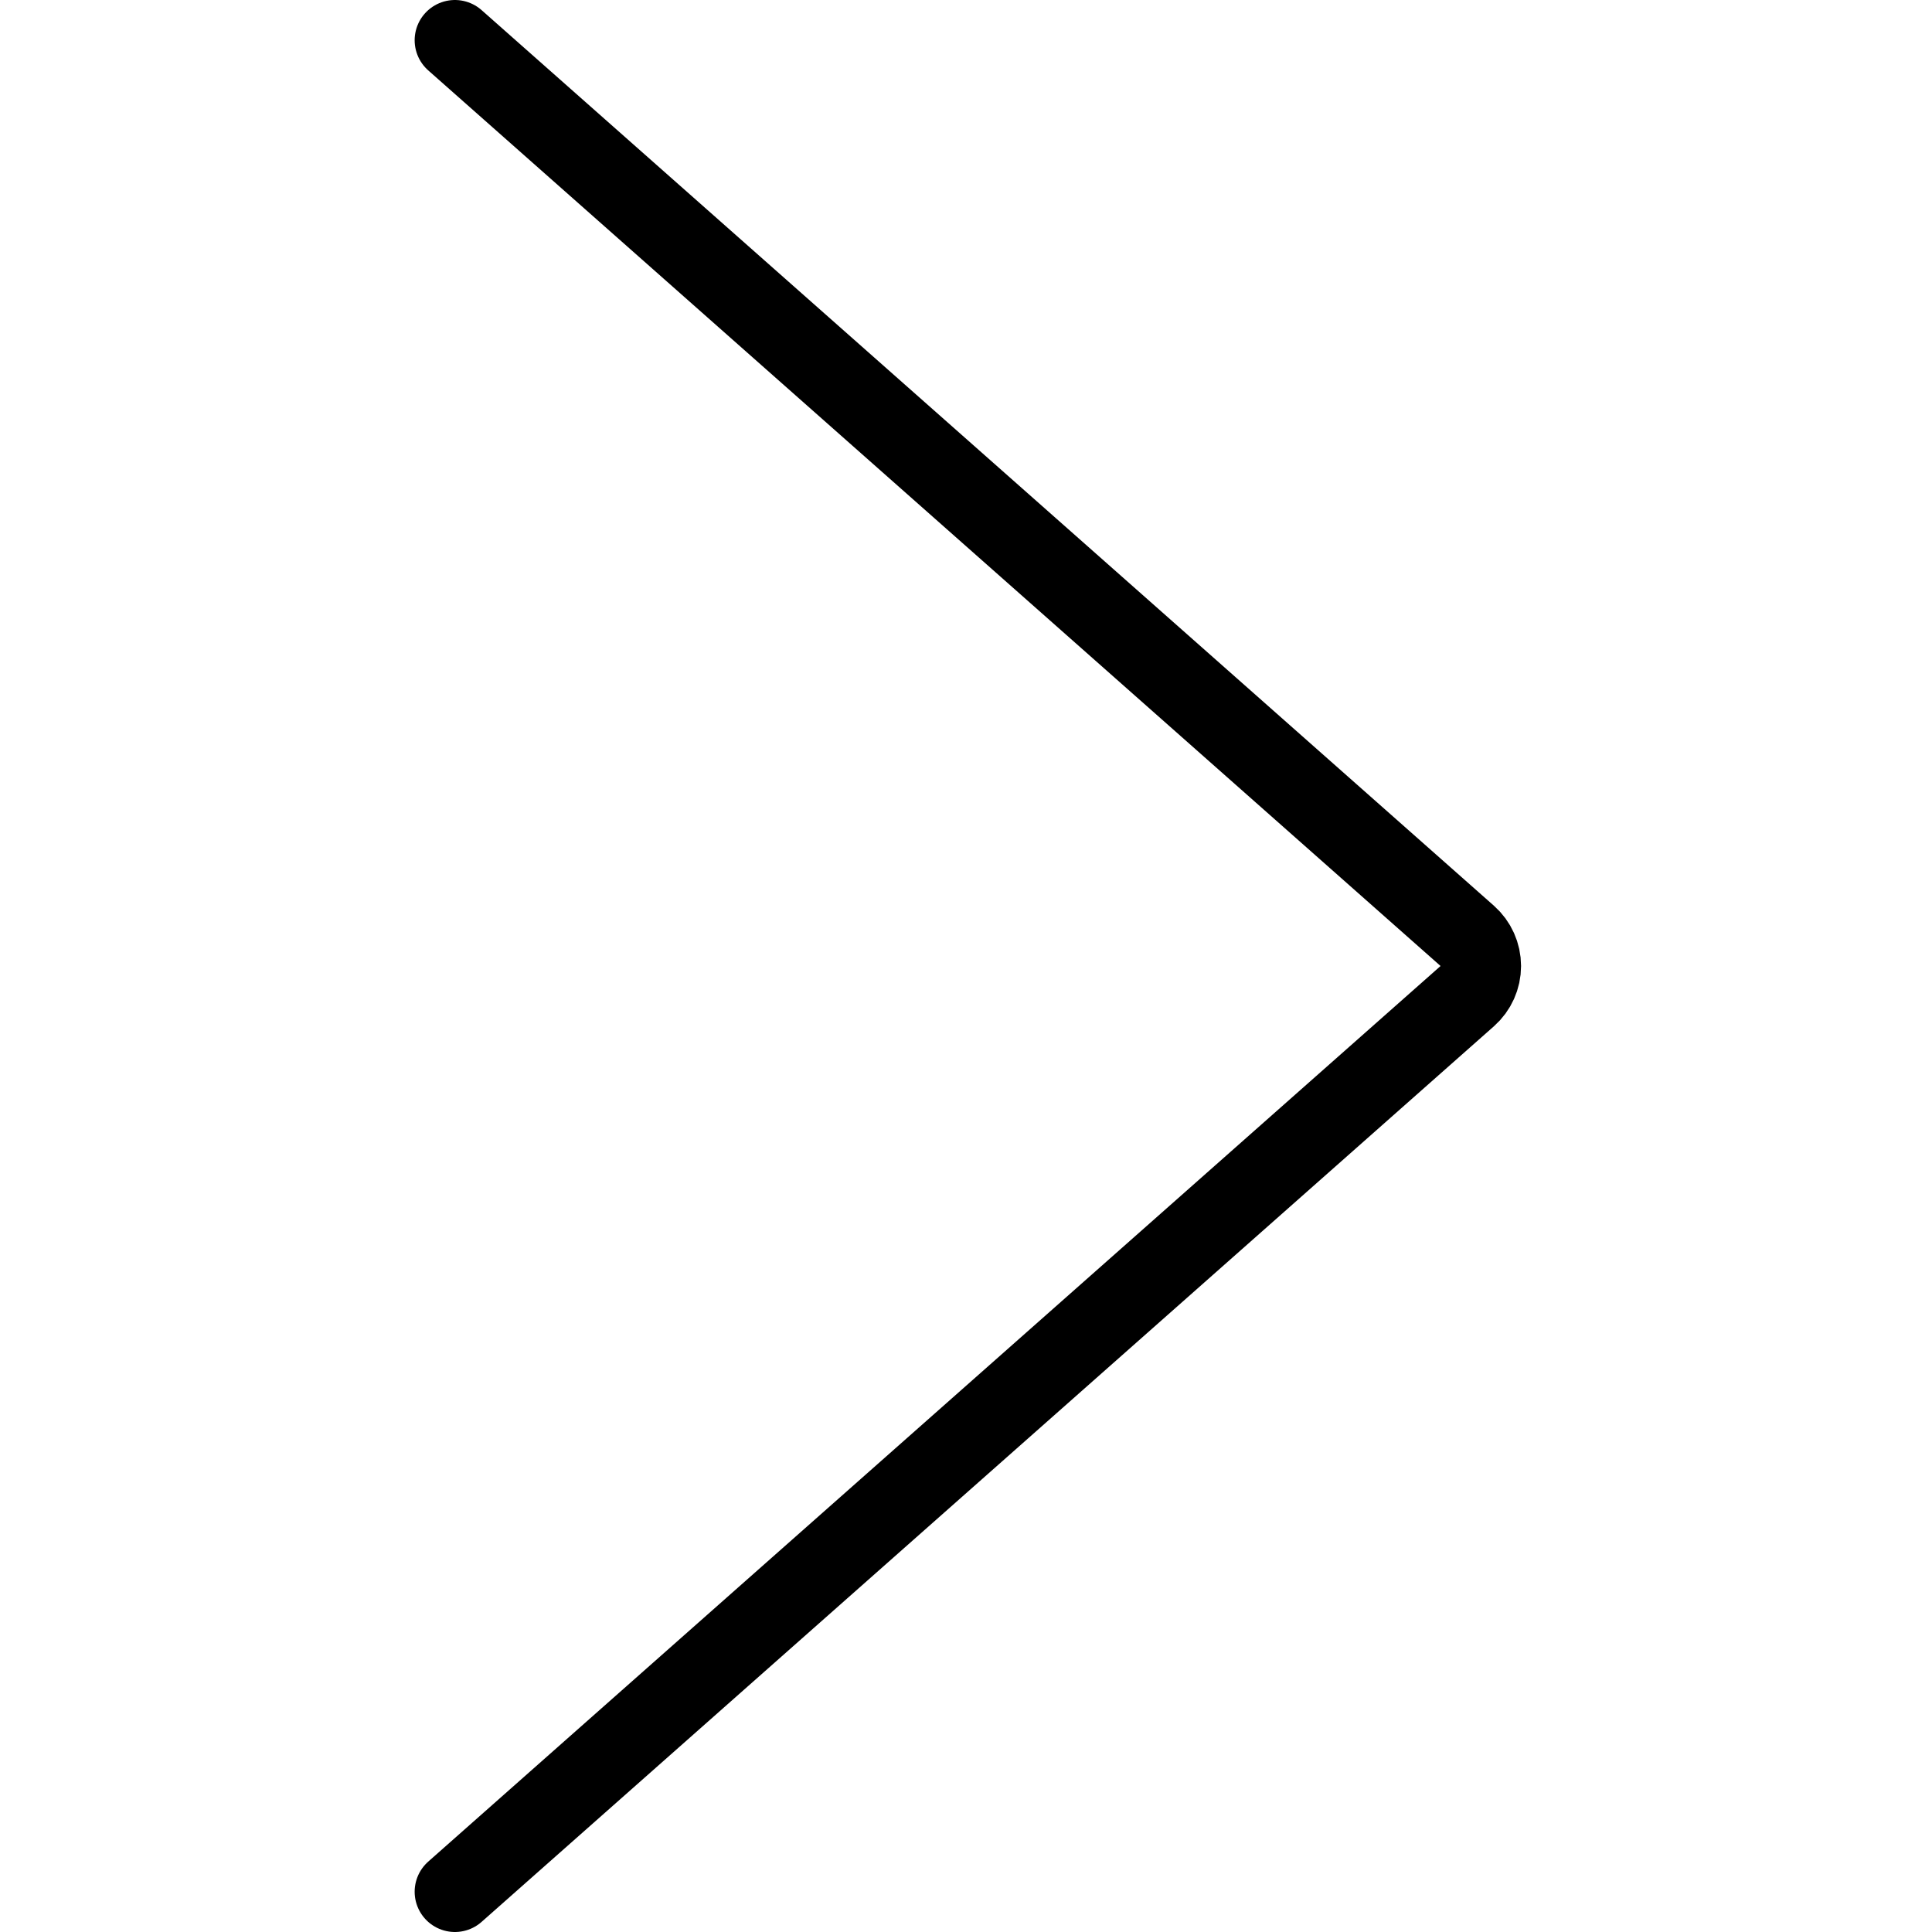
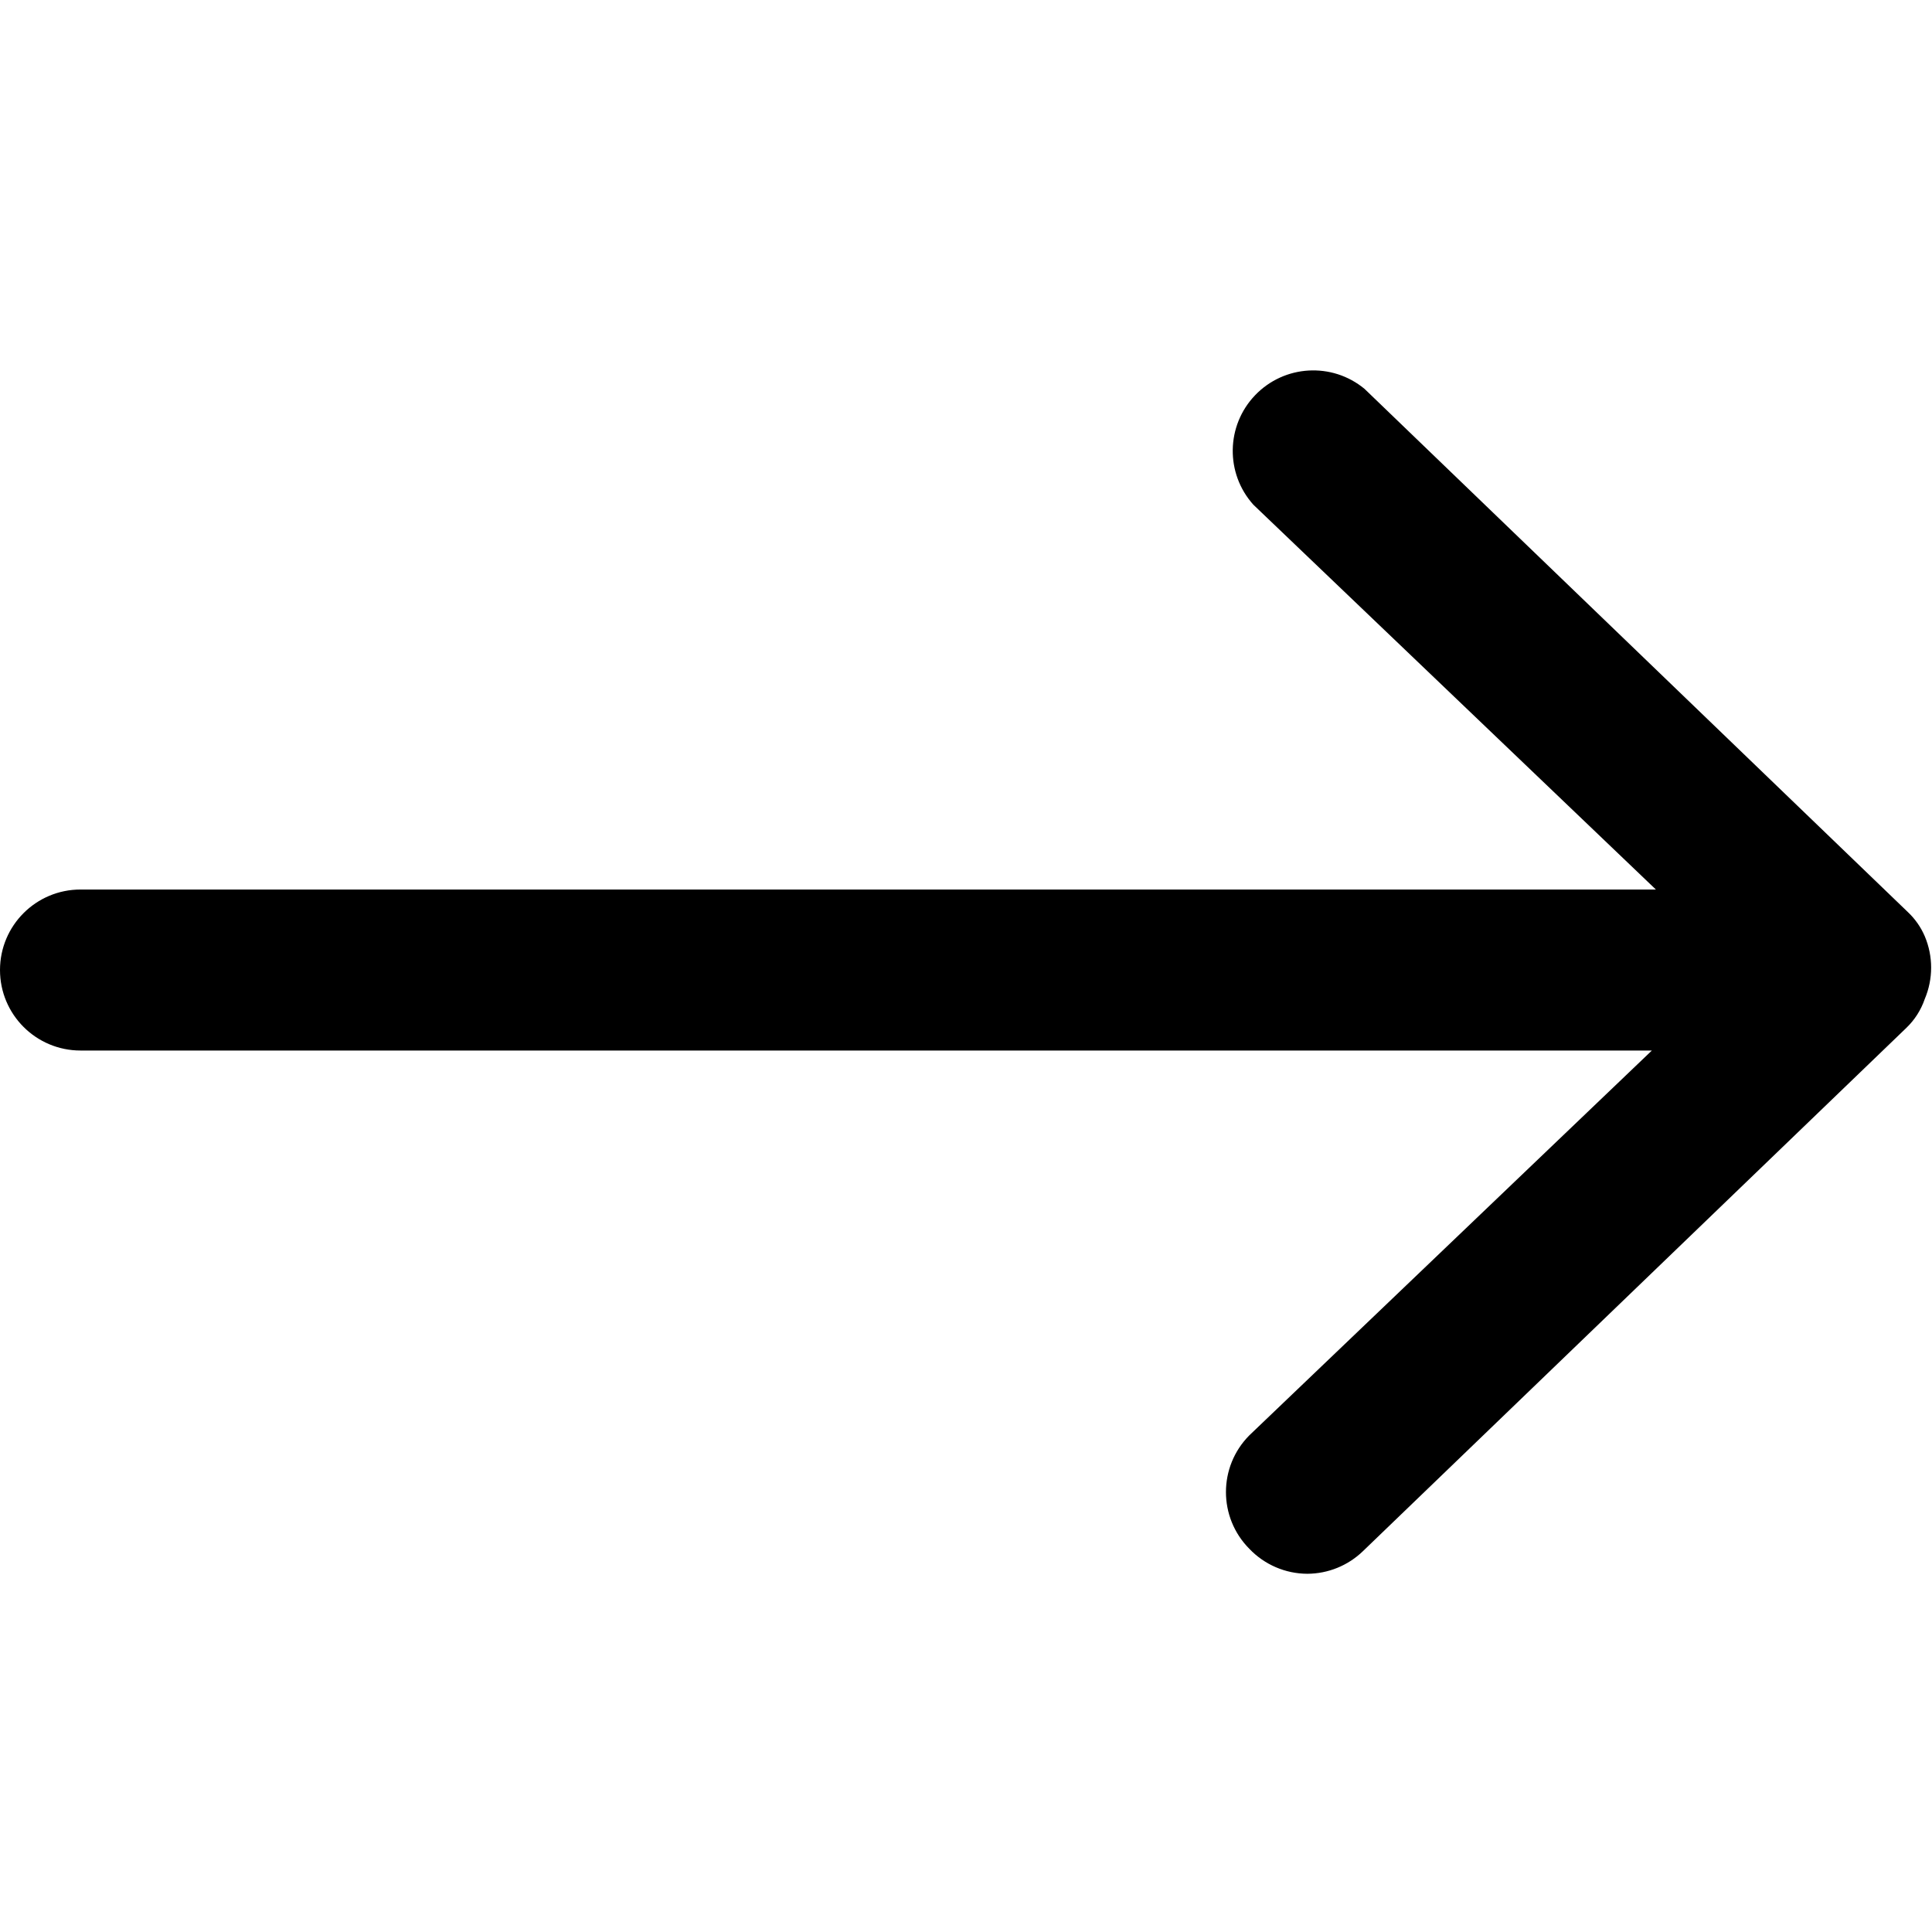
- <svg xmlns="http://www.w3.org/2000/svg" viewBox="0 0 24 24" id="Arrow-Right-1--Streamline-Ultimate.svg">
-   <path d="m5.651 23.5 12.576 -11.126a0.5 0.5 0 0 0 0 -0.748L5.651 0.5" fill="none" stroke="currentColor" stroke-linecap="round" stroke-linejoin="round" stroke-width="1" />
+ <svg xmlns="http://www.w3.org/2000/svg" viewBox="0 0 24 24" id="Direction-Right--Streamline-Ultimate.svg">
+   <path d="M23.91 12.41a1 1 0 0 0 0 -0.78 0.9 0.9 0 0 0 -0.21 -0.3l-6.75 -6.5a1 1 0 0 0 -1.38 1.44l5 4.78H1a1 1 0 0 0 0 2h19.52l-5 4.78a1 1 0 0 0 0 1.41 1 1 0 0 0 0.72 0.31 1 1 0 0 0 0.69 -0.28l6.75 -6.5a0.9 0.9 0 0 0 0.23 -0.36Z" fill="currentColor" stroke-width="1" />
</svg>
